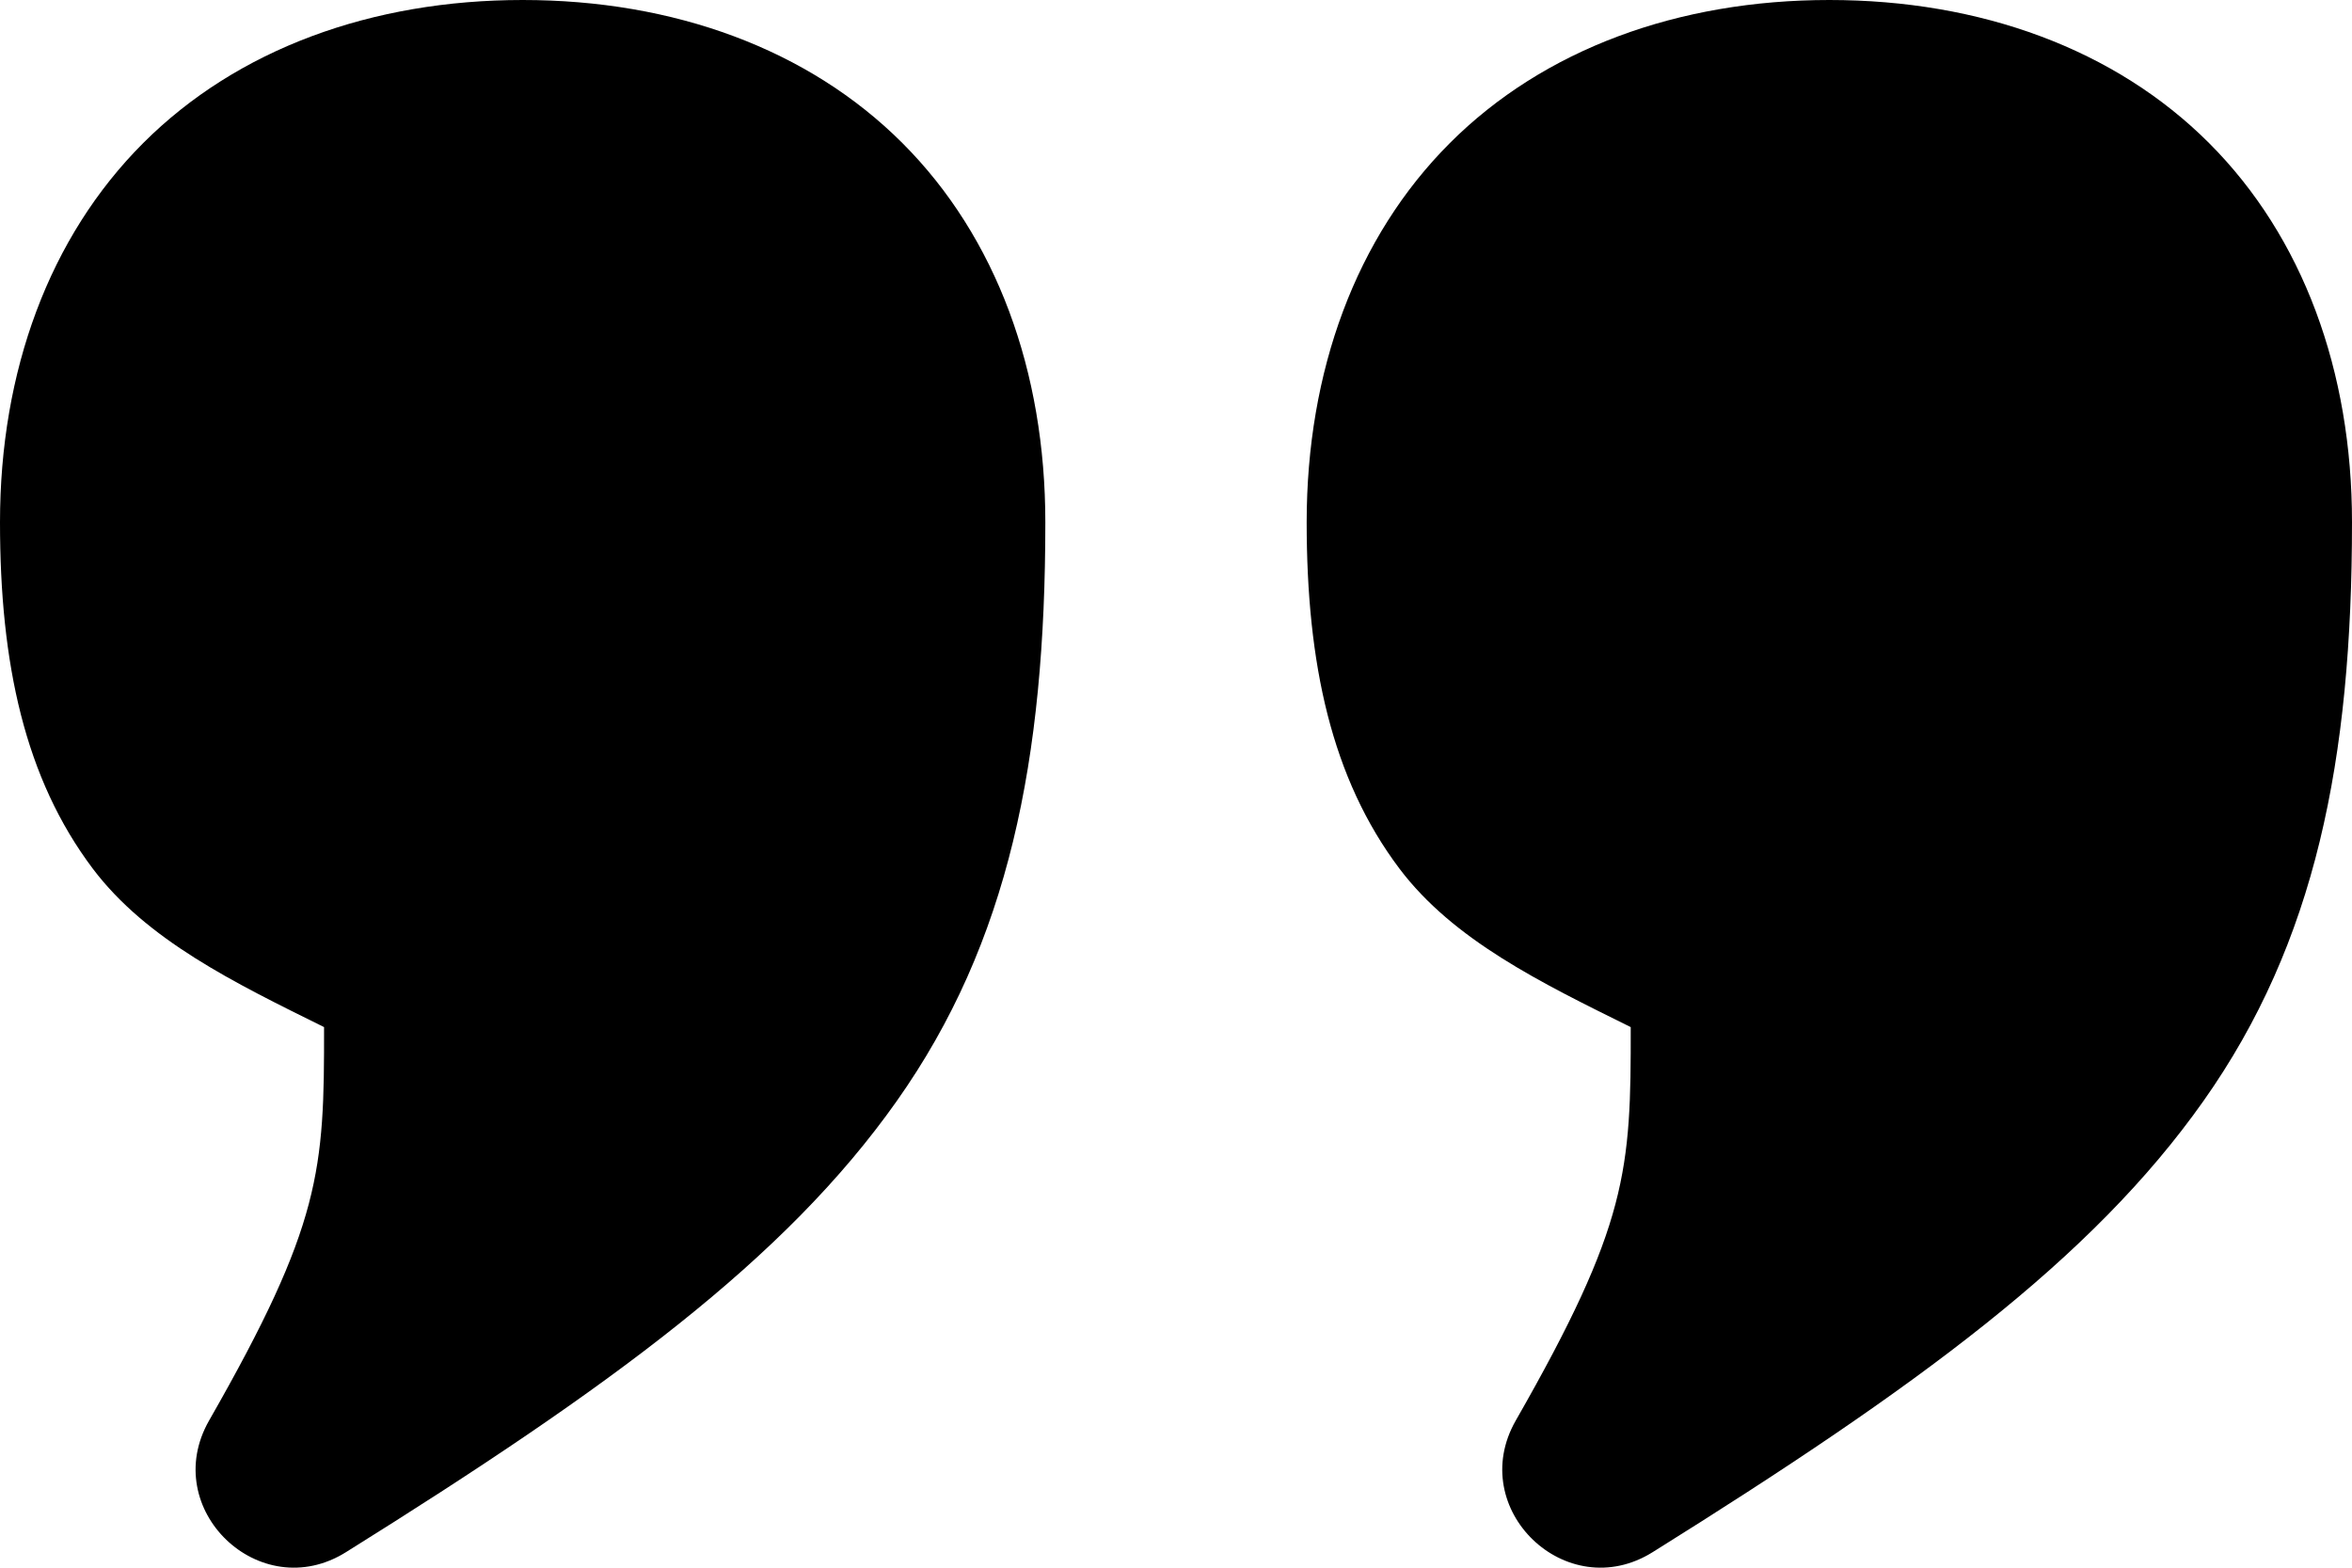
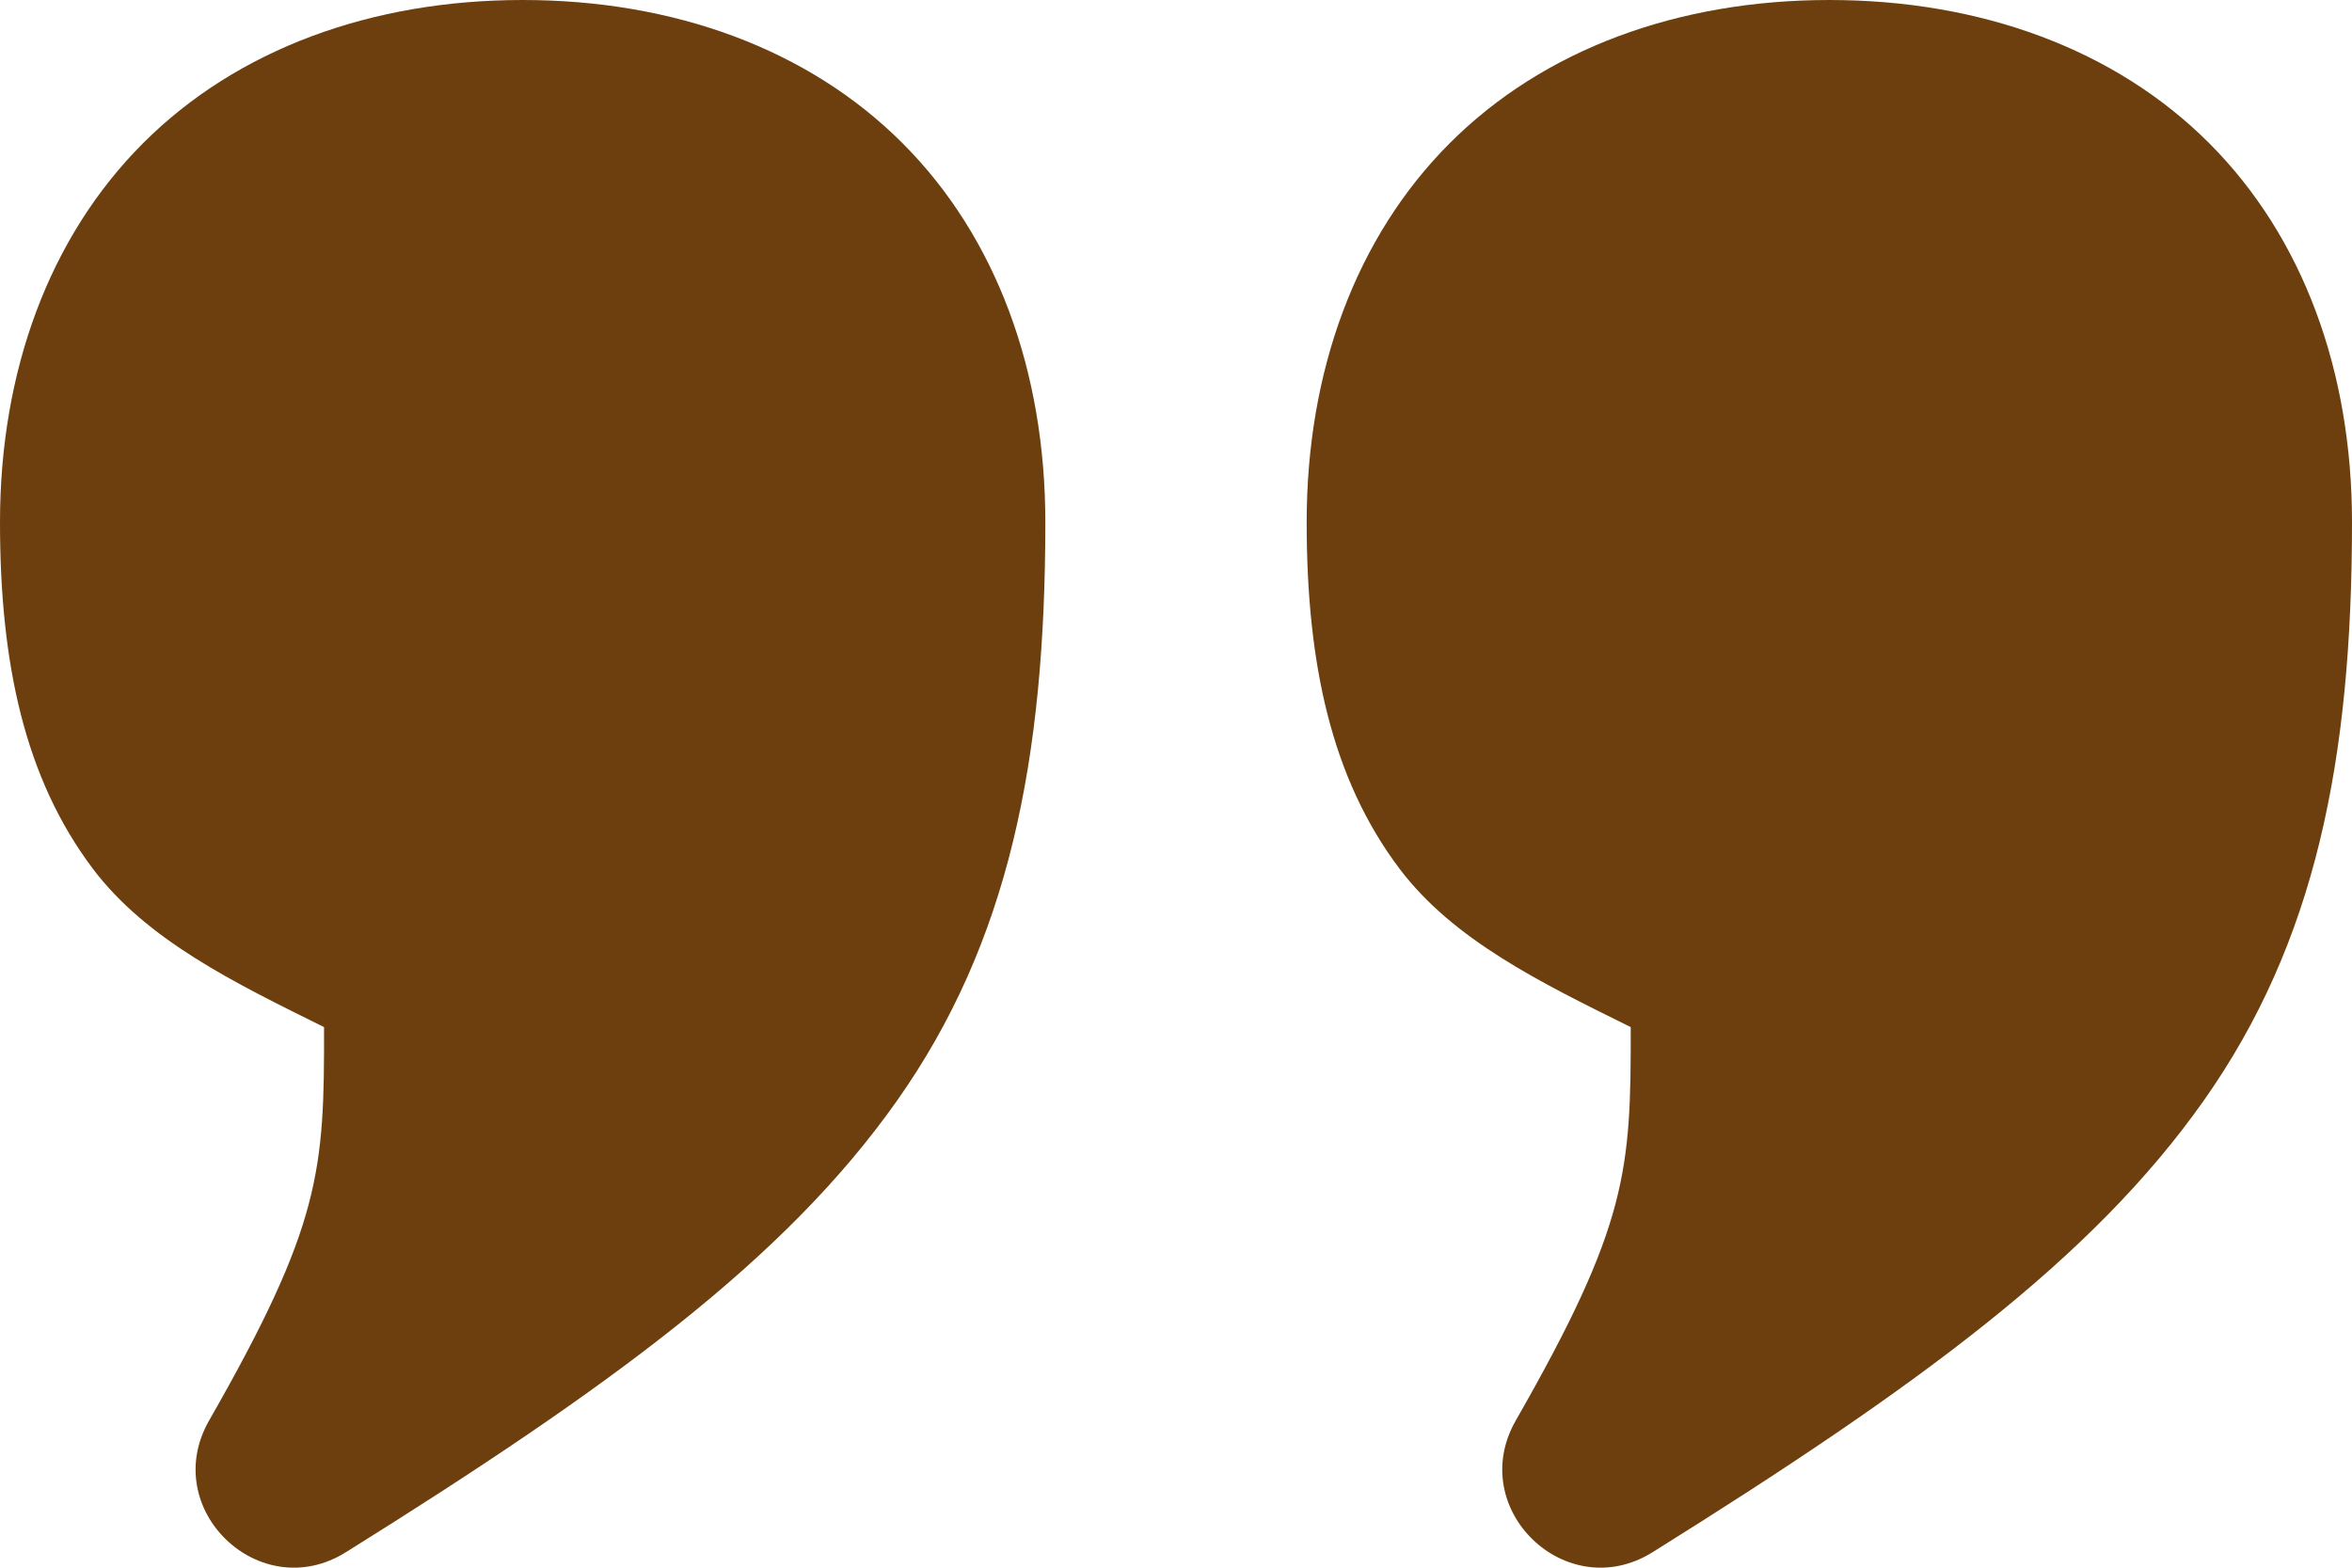
<svg xmlns="http://www.w3.org/2000/svg" width="18" height="12" viewBox="0 0 18 12" fill="none">
-   <path d="M4 0C2.844 0 1.815 0.376 1.096 1.095C0.376 1.815 0 2.842 0 3.998C0 5.081 0.19 5.958 0.71 6.649C1.122 7.195 1.79 7.521 2.48 7.862C2.482 8.959 2.46 9.37 1.6 10.874C1.214 11.551 1.988 12.294 2.648 11.881C4.672 10.617 6.007 9.641 6.863 8.428C7.72 7.215 8 5.818 8 3.998C8 2.842 7.626 1.815 6.906 1.095C6.186 0.375 5.156 0 4 0ZM14 0C12.844 0 11.815 0.376 11.096 1.095C10.376 1.815 10 2.842 10 3.998C10 5.081 10.19 5.958 10.71 6.649C11.122 7.195 11.79 7.521 12.48 7.862C12.482 8.959 12.46 9.37 11.6 10.874C11.214 11.551 11.988 12.294 12.648 11.881C14.672 10.617 16.007 9.641 16.863 8.428C17.72 7.215 18 5.818 18 3.998C18 2.842 17.626 1.815 16.906 1.095C16.186 0.375 15.156 0 14 0Z" fill="#000000" />
+   <path d="M4 0C2.844 0 1.815 0.376 1.096 1.095C0.376 1.815 0 2.842 0 3.998C0 5.081 0.19 5.958 0.71 6.649C1.122 7.195 1.79 7.521 2.48 7.862C2.482 8.959 2.46 9.37 1.6 10.874C1.214 11.551 1.988 12.294 2.648 11.881C4.672 10.617 6.007 9.641 6.863 8.428C7.72 7.215 8 5.818 8 3.998C8 2.842 7.626 1.815 6.906 1.095C6.186 0.375 5.156 0 4 0ZM14 0C12.844 0 11.815 0.376 11.096 1.095C10.376 1.815 10 2.842 10 3.998C10 5.081 10.19 5.958 10.71 6.649C11.122 7.195 11.79 7.521 12.48 7.862C12.482 8.959 12.46 9.37 11.6 10.874C11.214 11.551 11.988 12.294 12.648 11.881C14.672 10.617 16.007 9.641 16.863 8.428C17.72 7.215 18 5.818 18 3.998C18 2.842 17.626 1.815 16.906 1.095C16.186 0.375 15.156 0 14 0Z" fill="#6D3F0E" />
</svg>
